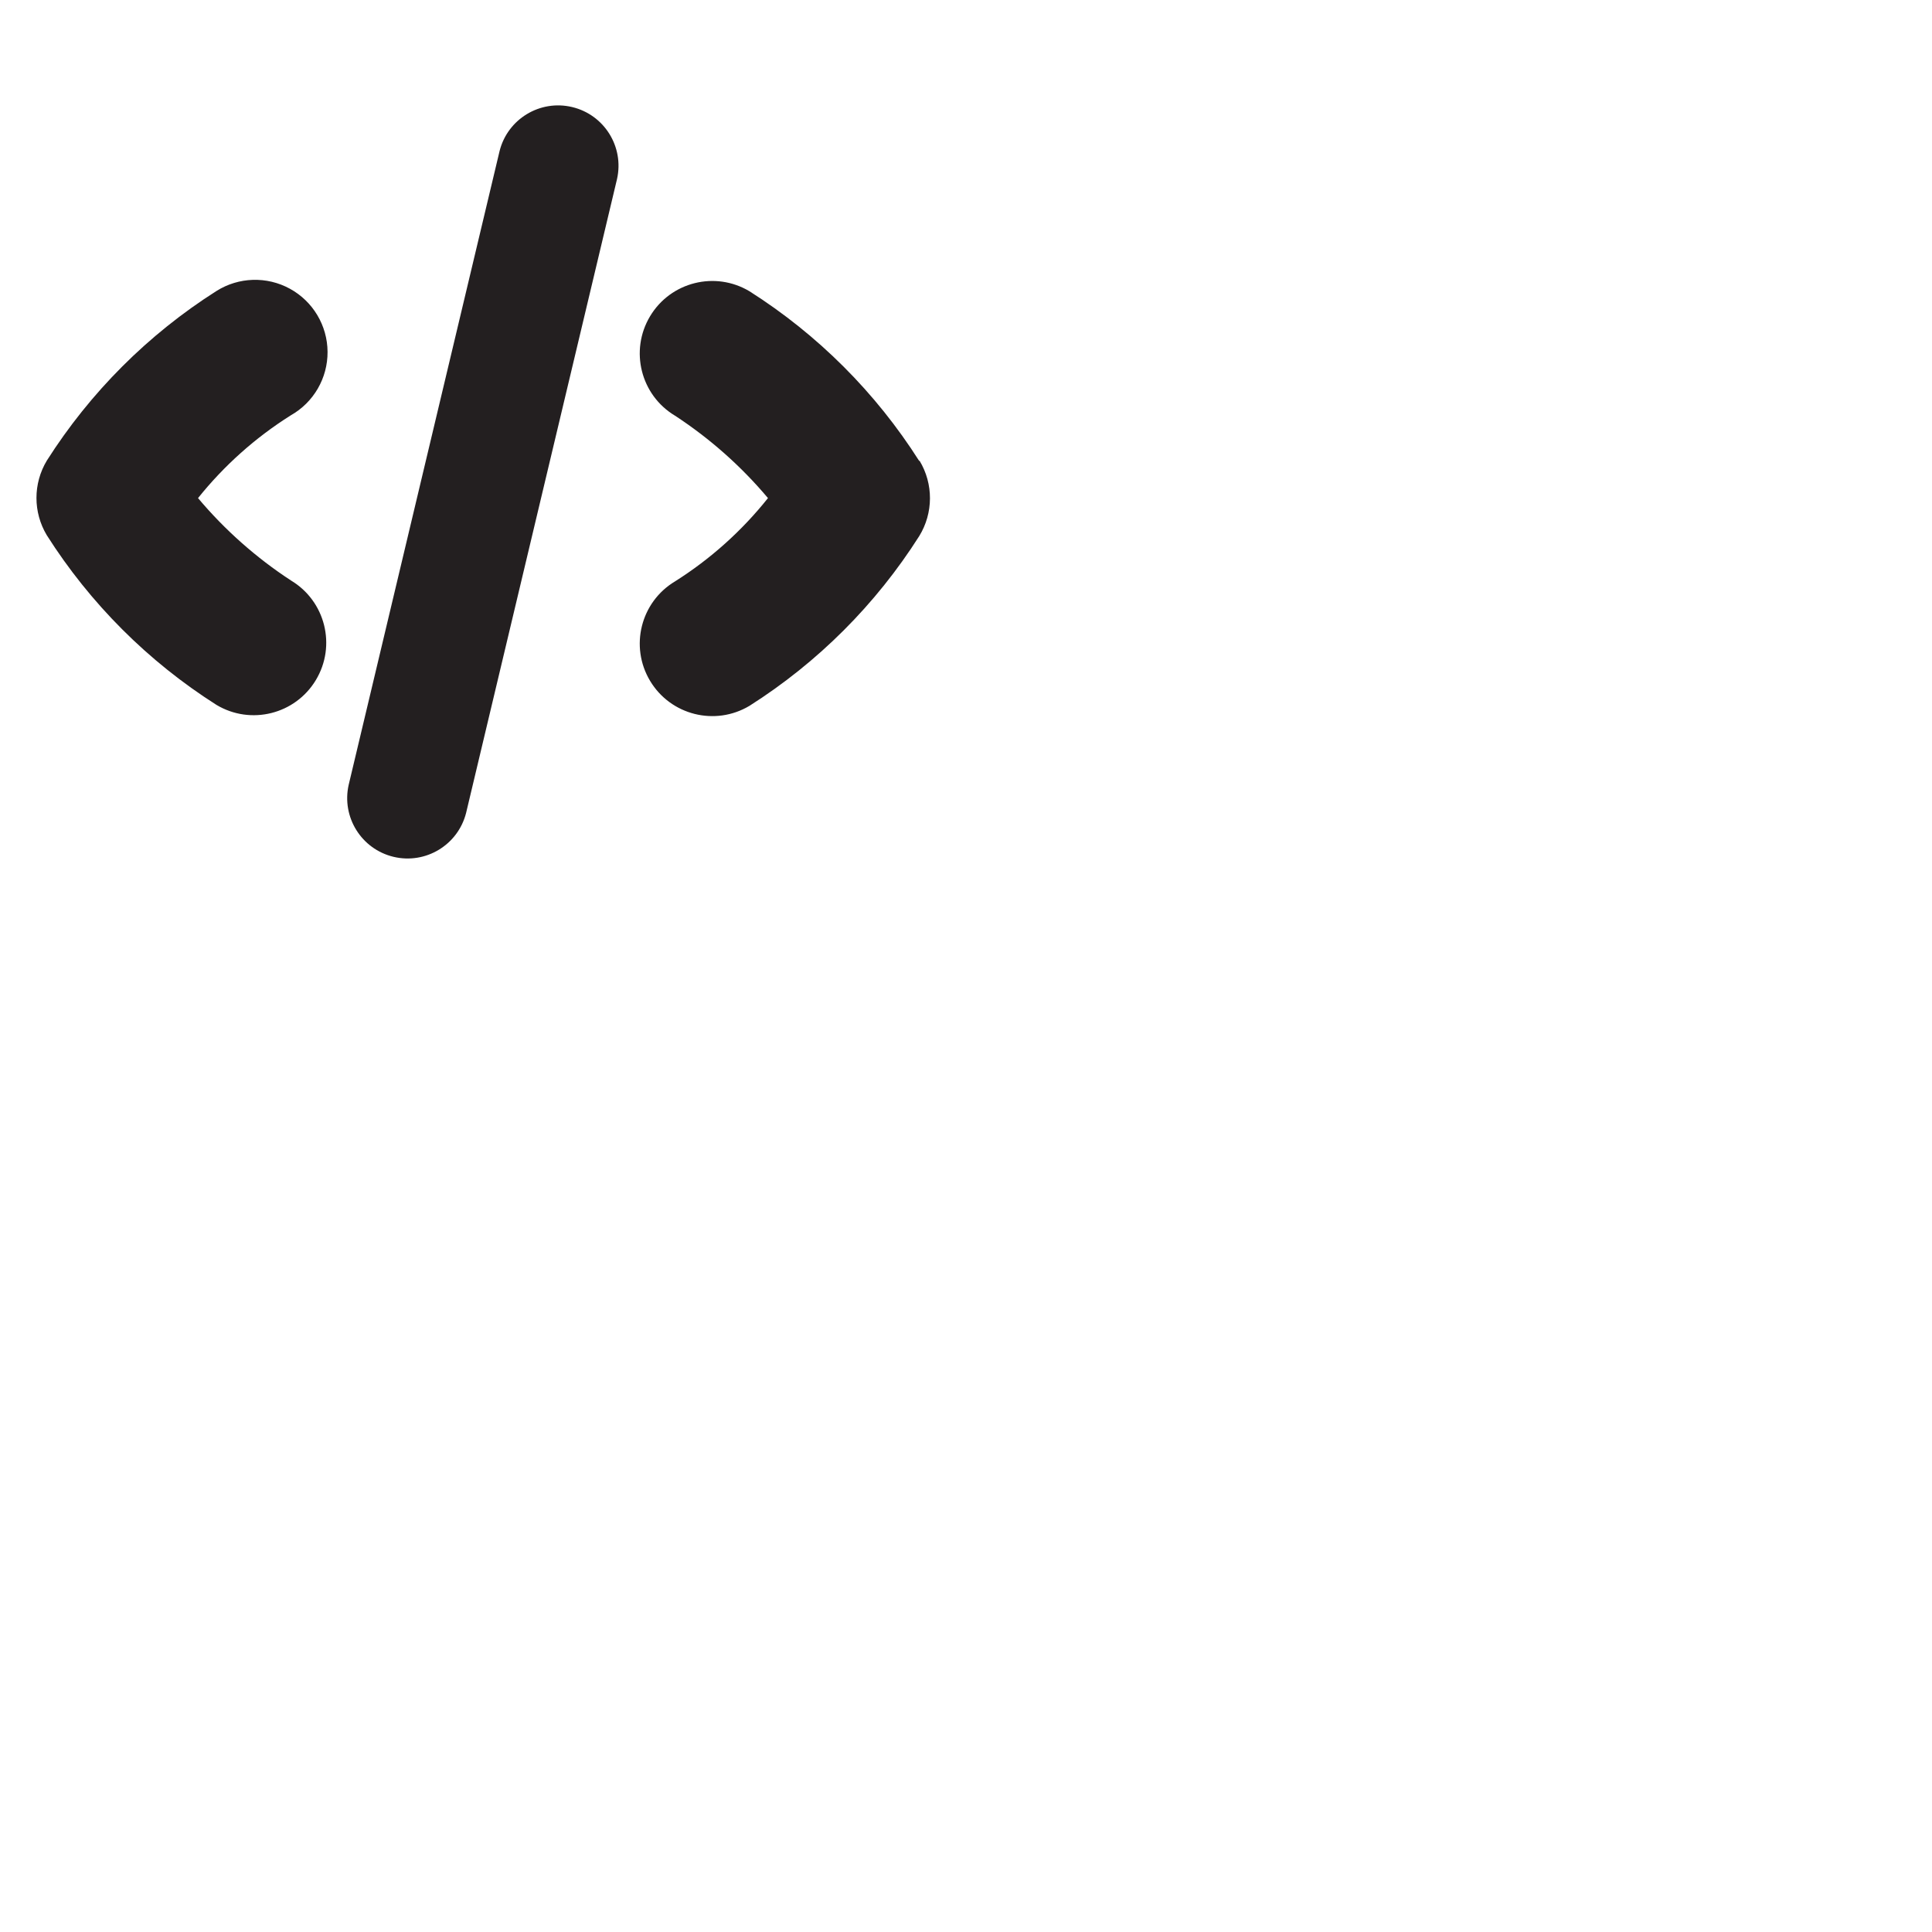
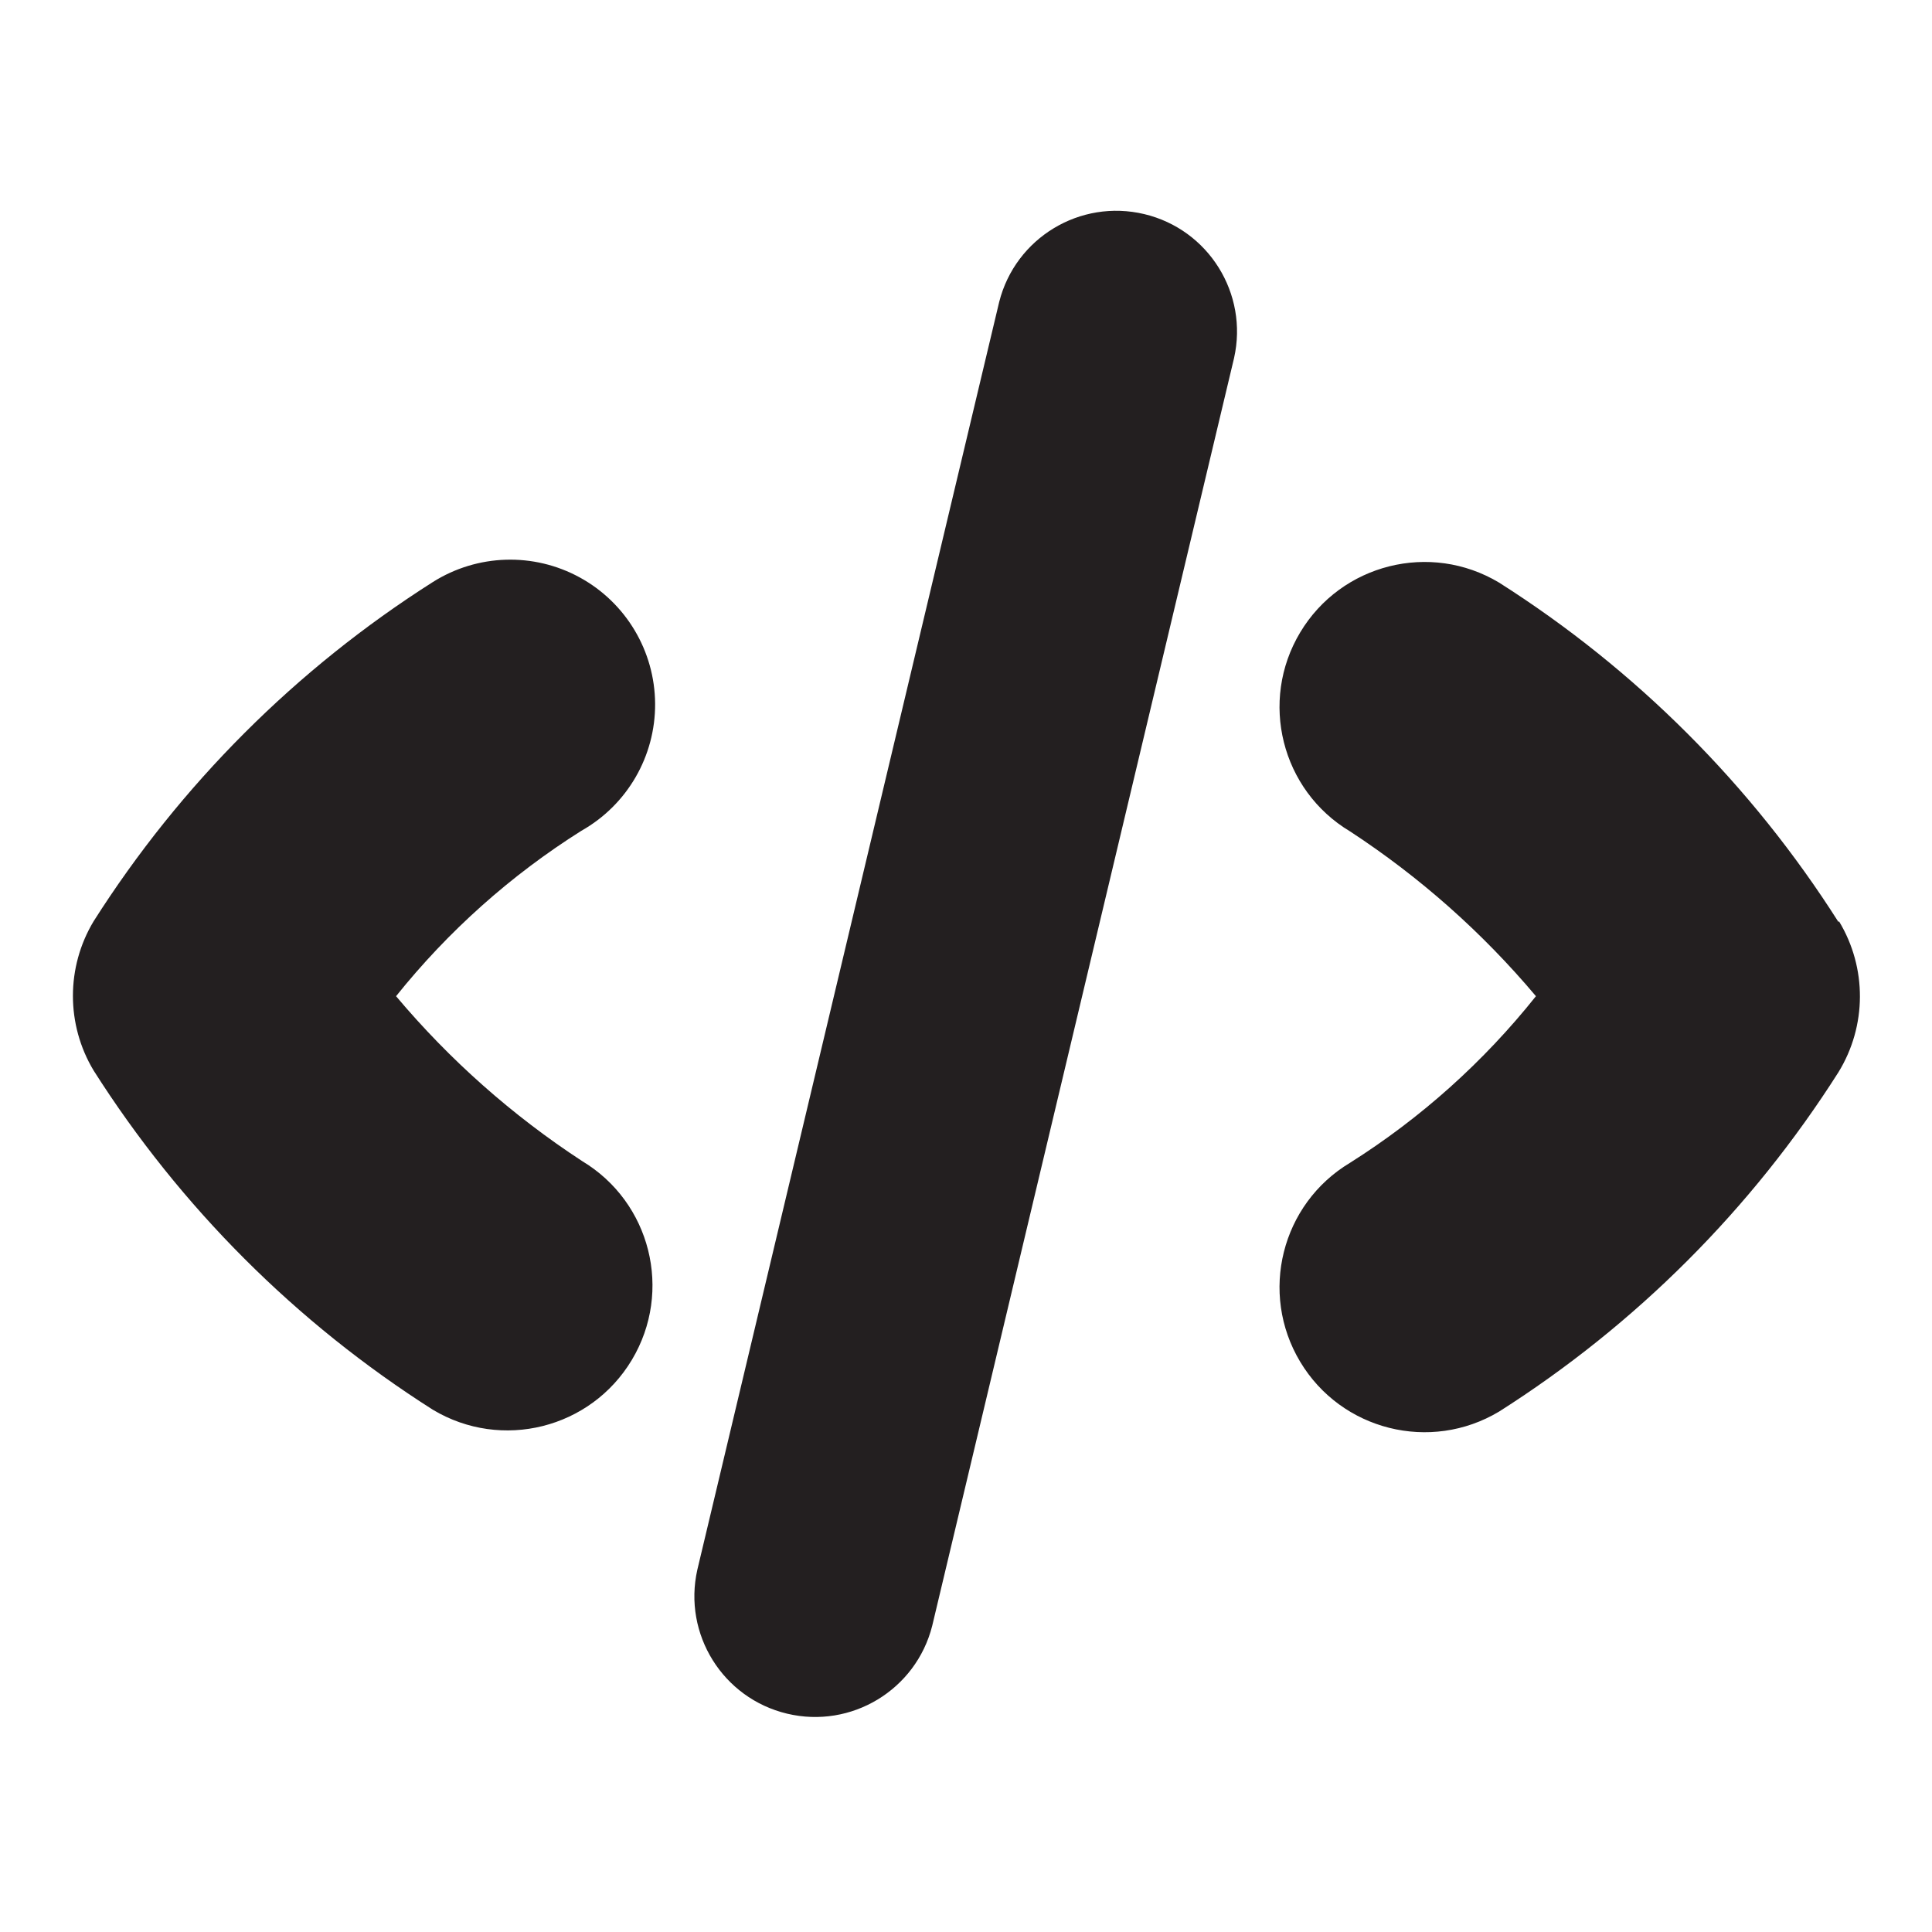
- <svg xmlns="http://www.w3.org/2000/svg" id="Layer_2" data-name="Layer 2" viewBox="0 0 64 64">
+ <svg xmlns="http://www.w3.org/2000/svg" id="Layer_2" data-name="Layer 2" viewBox="0 0 32 32">
  <defs>
    <style>.cls-1{fill:#231f20;}</style>
  </defs>
  <path class="cls-1" d="M9.63,13.76A2.4,2.4,0,1,0,7.17,9.64a18.24,18.24,0,0,0-5.62,5.62,2.4,2.4,0,0,0,0,2.47,18.24,18.24,0,0,0,5.62,5.62,2.4,2.4,0,1,0,2.47-4.12,14.12,14.12,0,0,1-3.08-2.73A12.4,12.4,0,0,1,9.63,13.76Zm20.82,1.51a18.24,18.24,0,0,0-5.62-5.62,2.4,2.4,0,1,0-2.47,4.12,14.12,14.12,0,0,1,3.08,2.73,12.4,12.4,0,0,1-3.08,2.76,2.4,2.4,0,1,0,2.47,4.12,18.24,18.24,0,0,0,5.62-5.62A2.4,2.4,0,0,0,30.46,15.26ZM16.55,5l-5,21a2,2,0,0,0,3.89.93l5-21A2,2,0,0,0,16.55,5Z" />
</svg>
